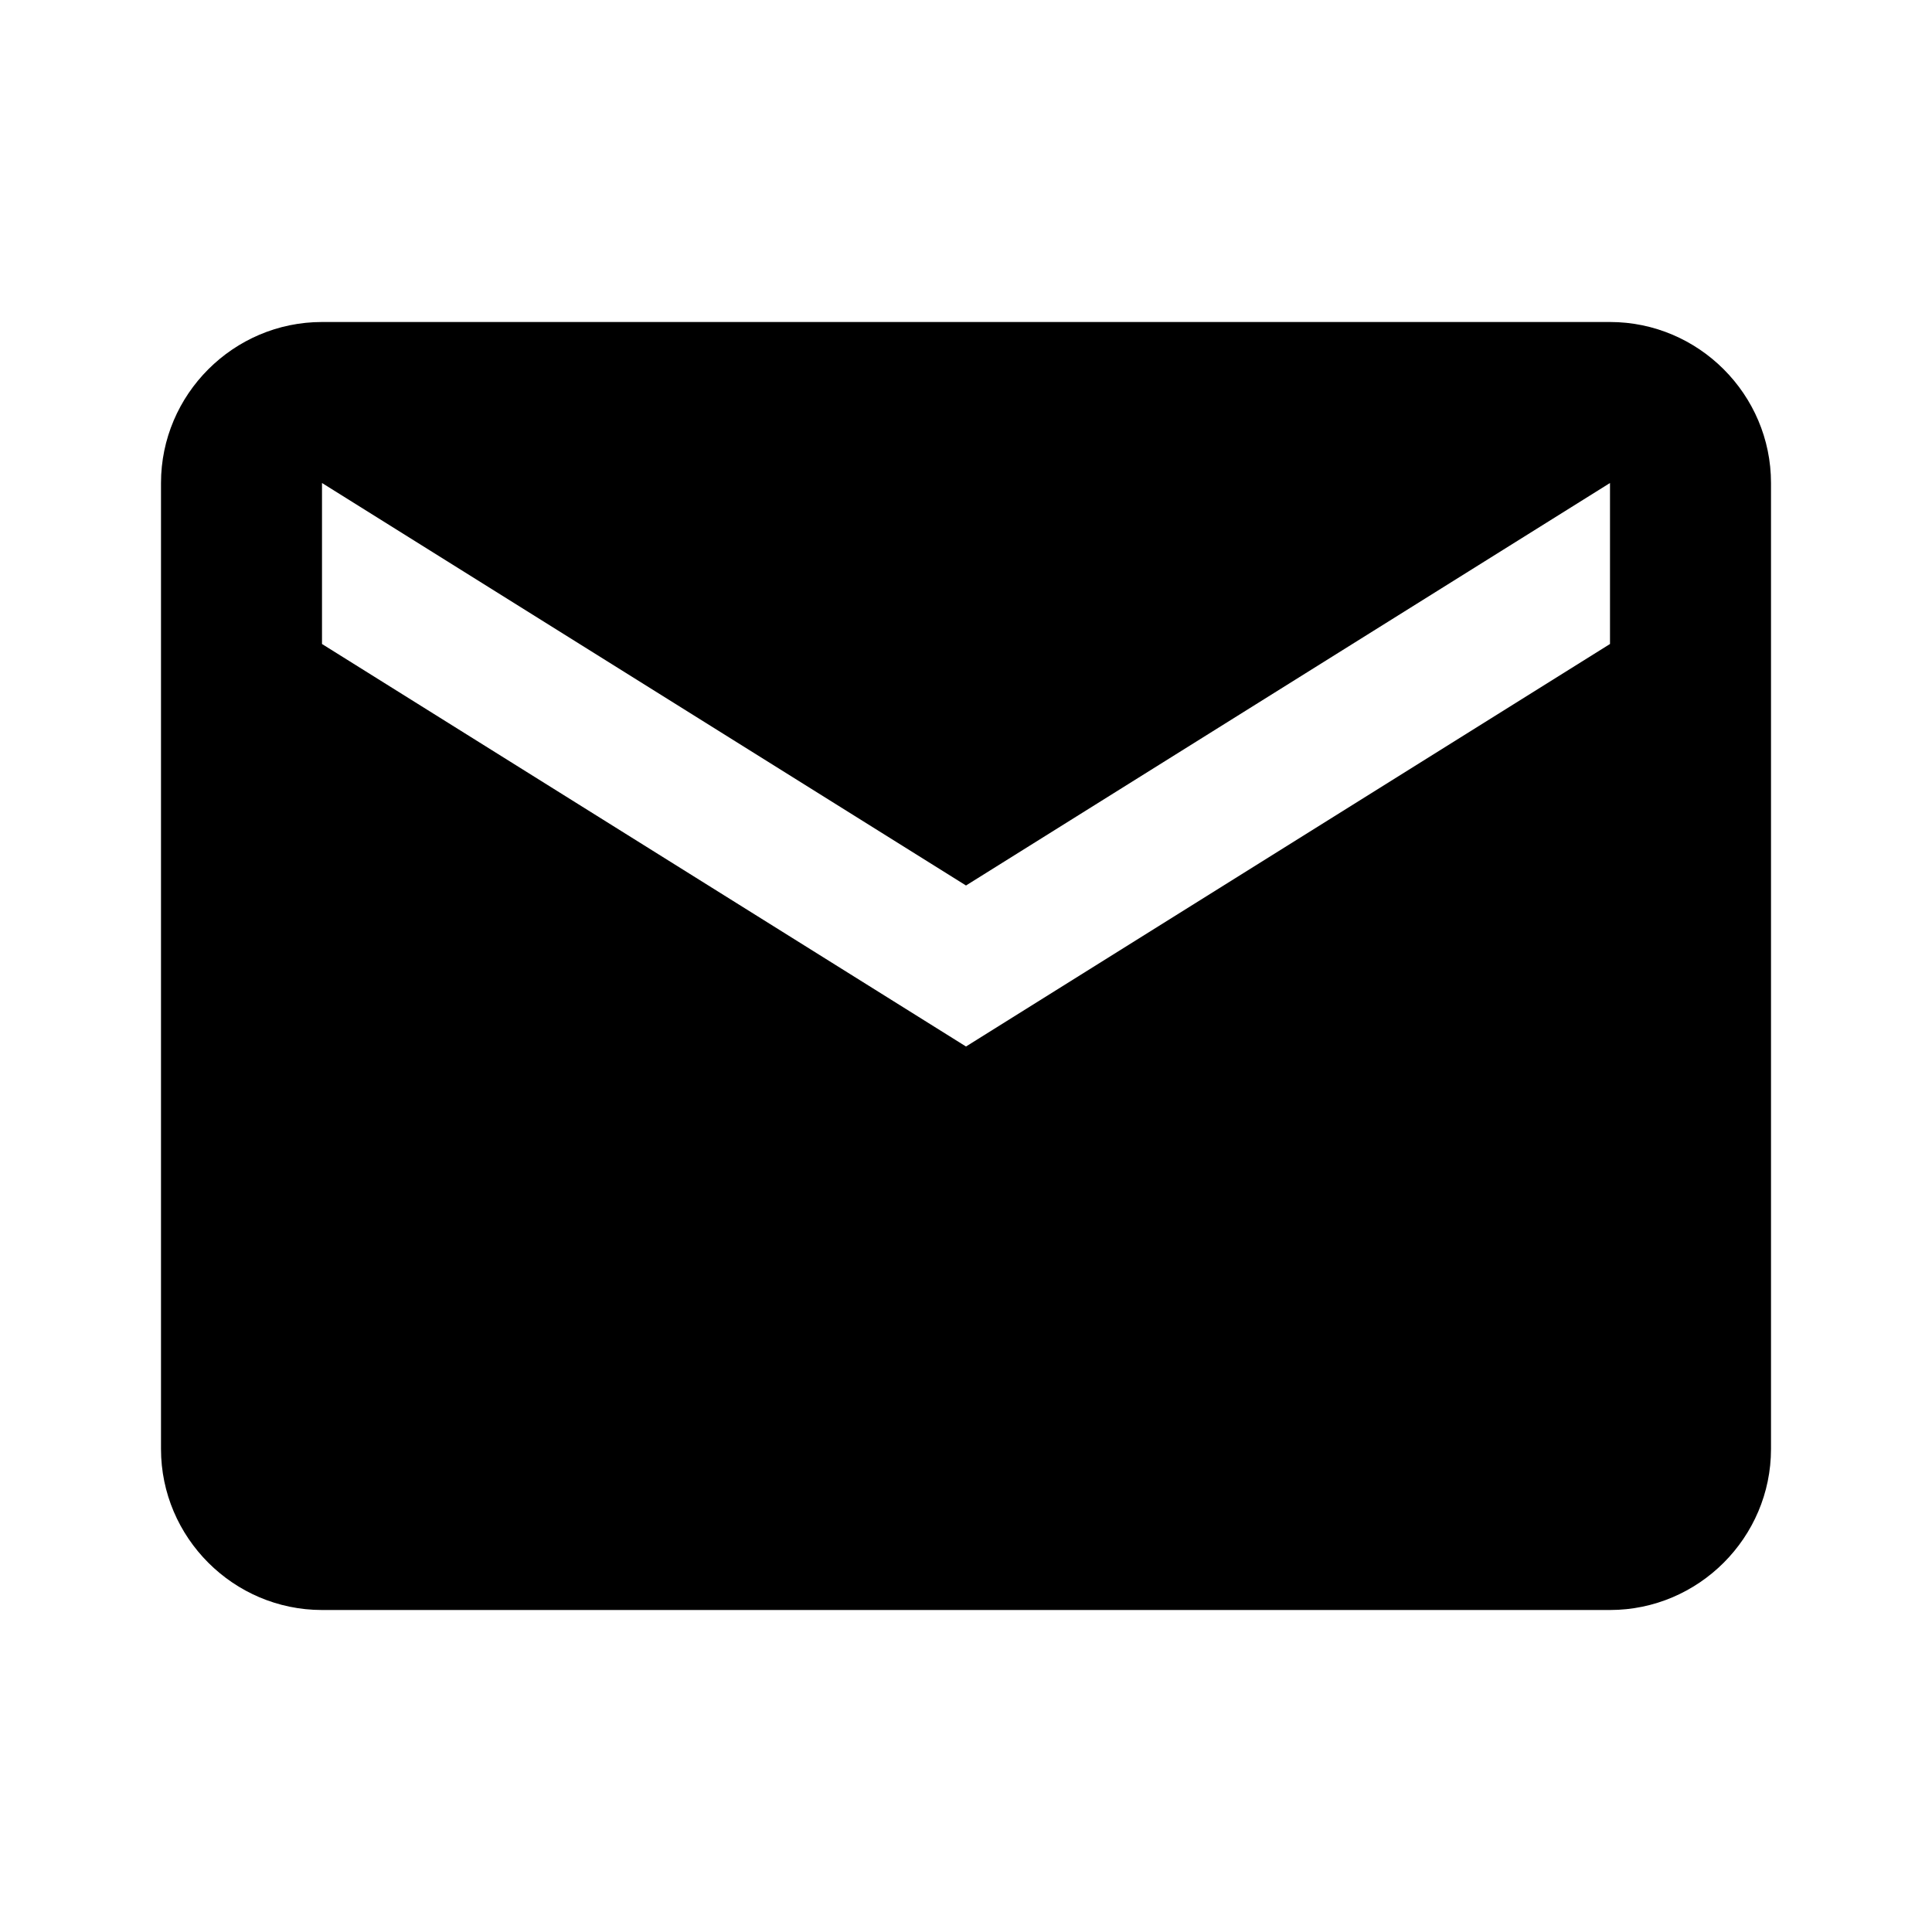
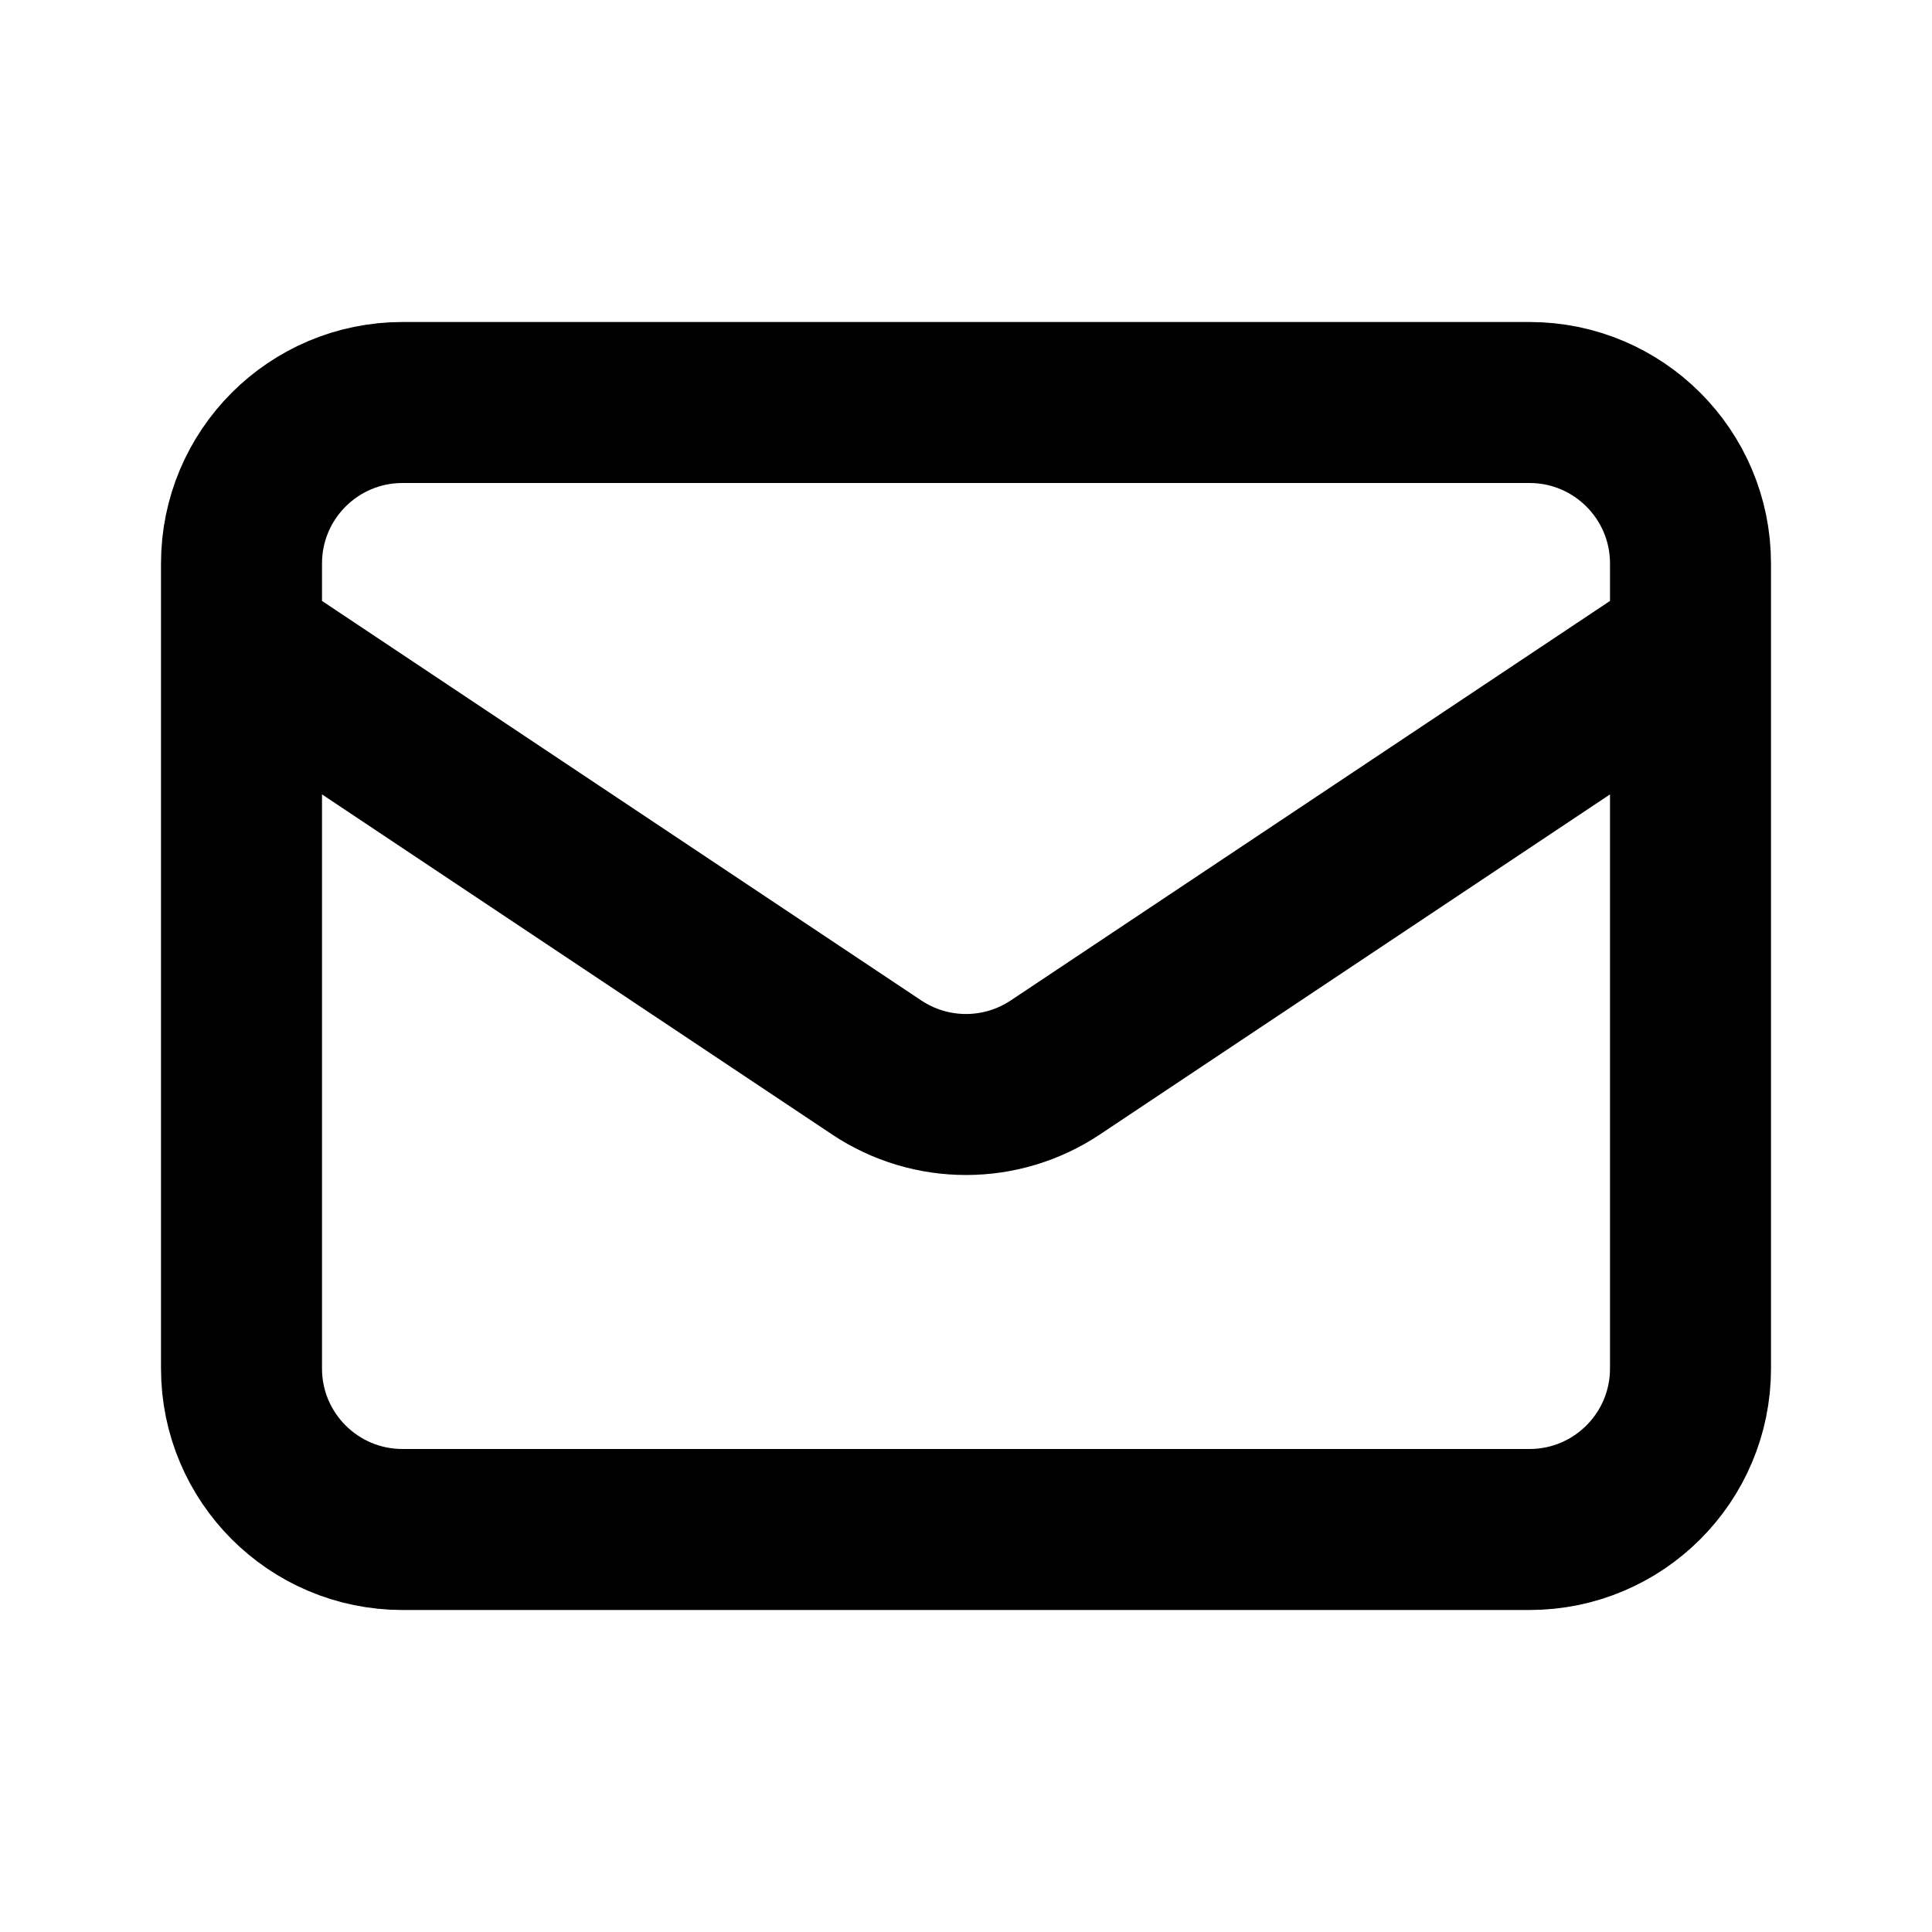
- <svg xmlns="http://www.w3.org/2000/svg" viewBox="0 0 24 24">
-   <path fill="currentColor" d="M20 4H4c-1.1 0-2 .9-2 2v12c0 1.1.9 2 2 2h16c1.1 0 2-.9 2-2V6c0-1.1-.9-2-2-2zm0 4l-8 5-8-5V6l8 5 8-5v2z" />
+ <svg xmlns="http://www.w3.org/2000/svg" class="w-8 h-8" fill="none" stroke="currentColor" viewBox="0 0 24 24" stroke-width="2" stroke-linecap="round" stroke-linejoin="round">
+   <path stroke-linecap="round" stroke-linejoin="round" stroke-width="2" d="M3 8l7.89 5.26a2 2 0 002.22 0L21 8M5 19h14a2 2 0 002-2V7a2 2 0 00-2-2H5a2 2 0 00-2 2v10a2 2 0 002 2z" />
</svg>
